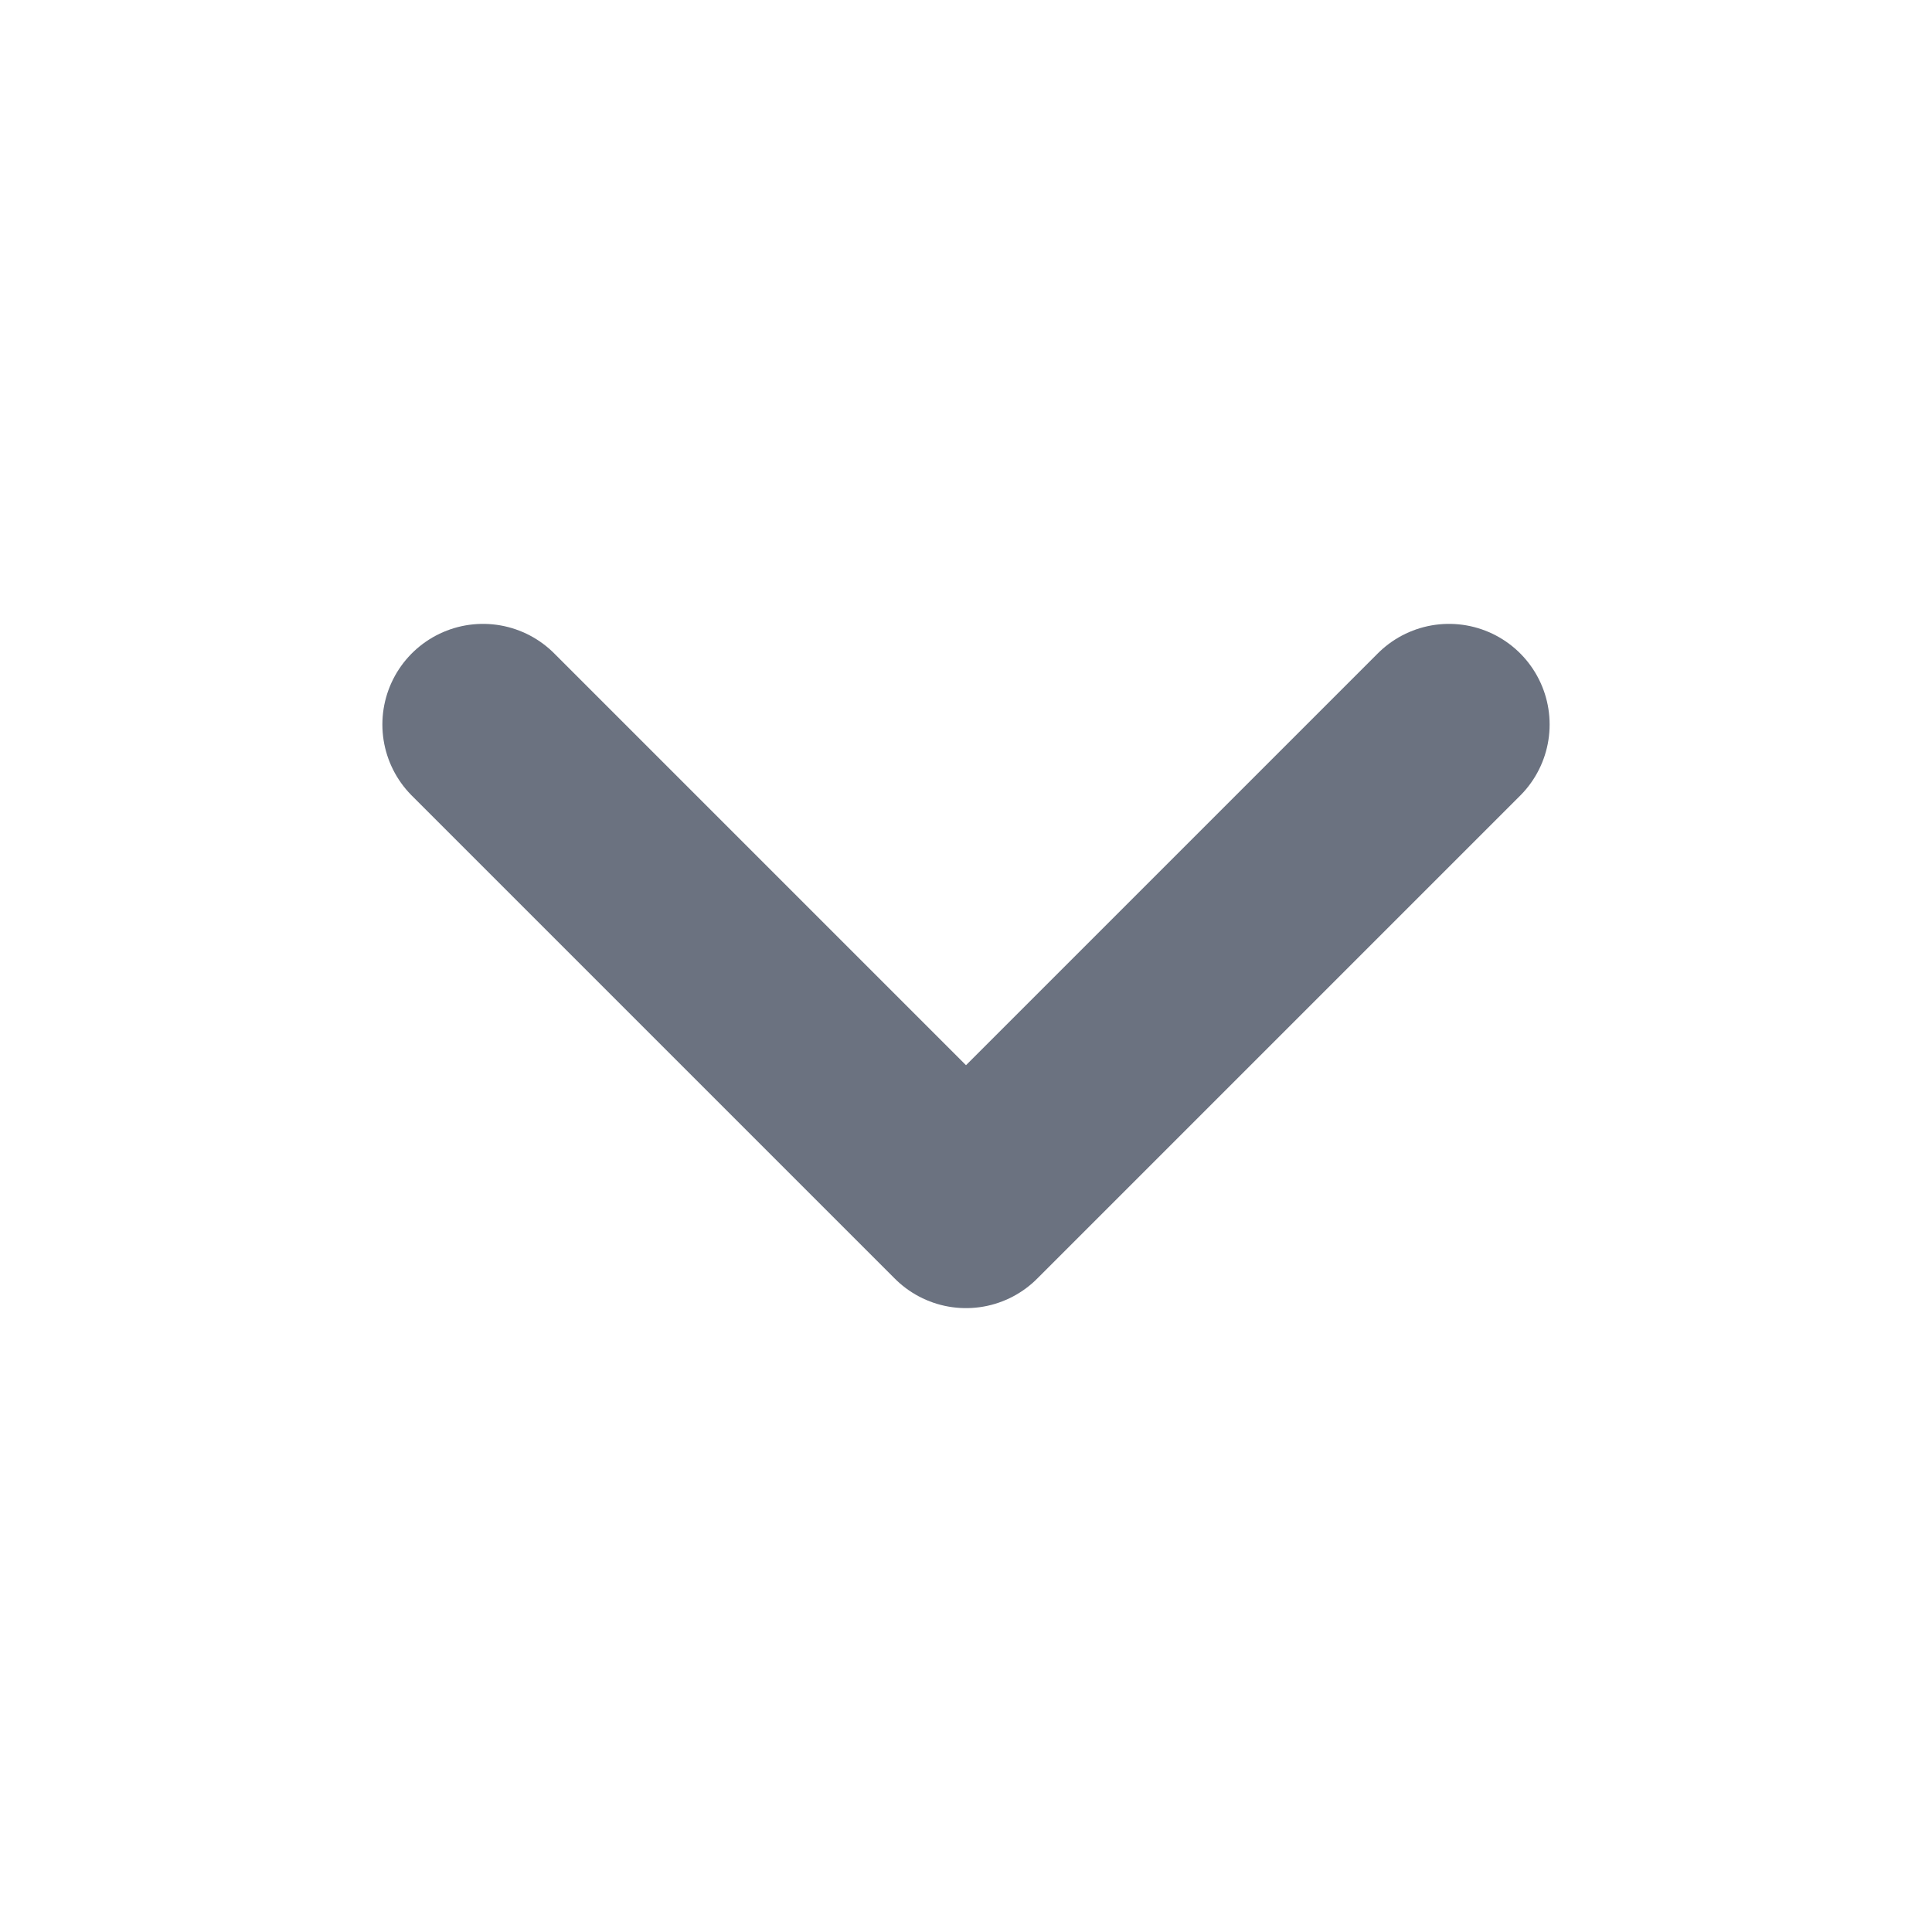
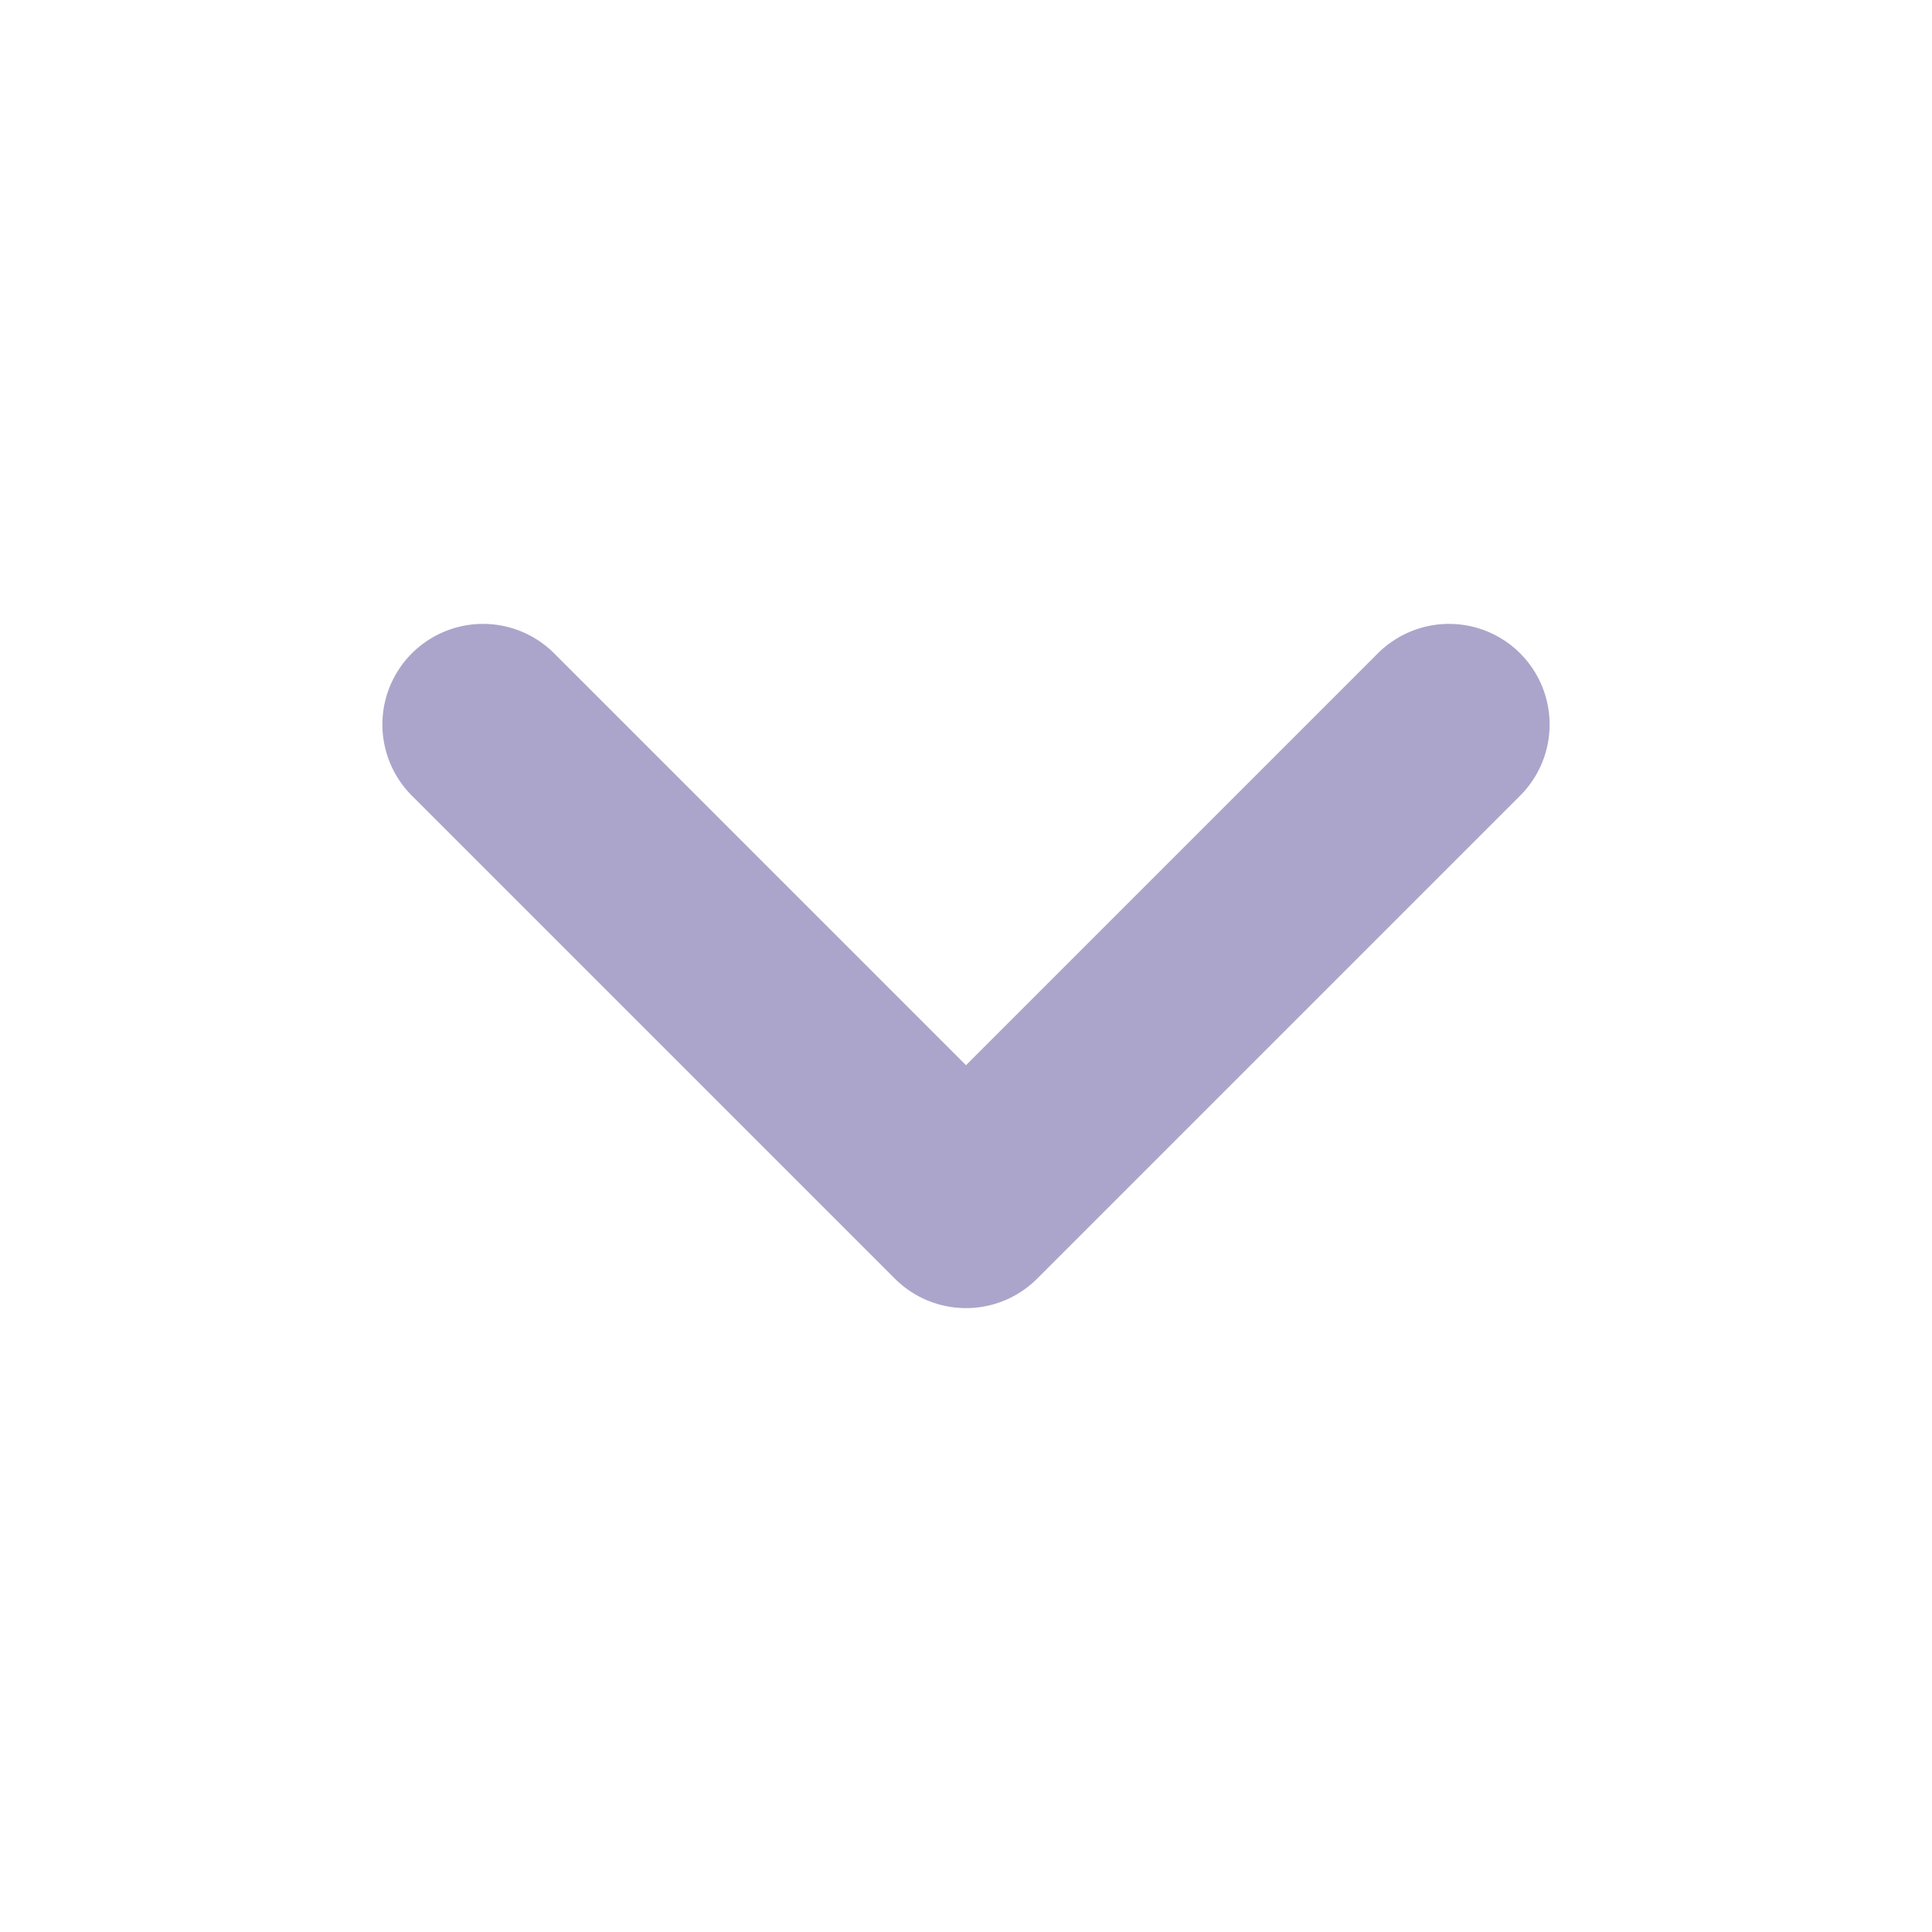
<svg xmlns="http://www.w3.org/2000/svg" width="24" height="24" viewBox="0 0 24 24">
-   <g fill="none" stroke="#6B7280" stroke-width="2.5" stroke-linecap="round" stroke-linejoin="round">
+   <g fill="none" stroke="#ABA5CB" stroke-width="2.5" stroke-linecap="round" stroke-linejoin="round">
    <path d="M6 9l6 6 6-6" />
  </g>
</svg>
